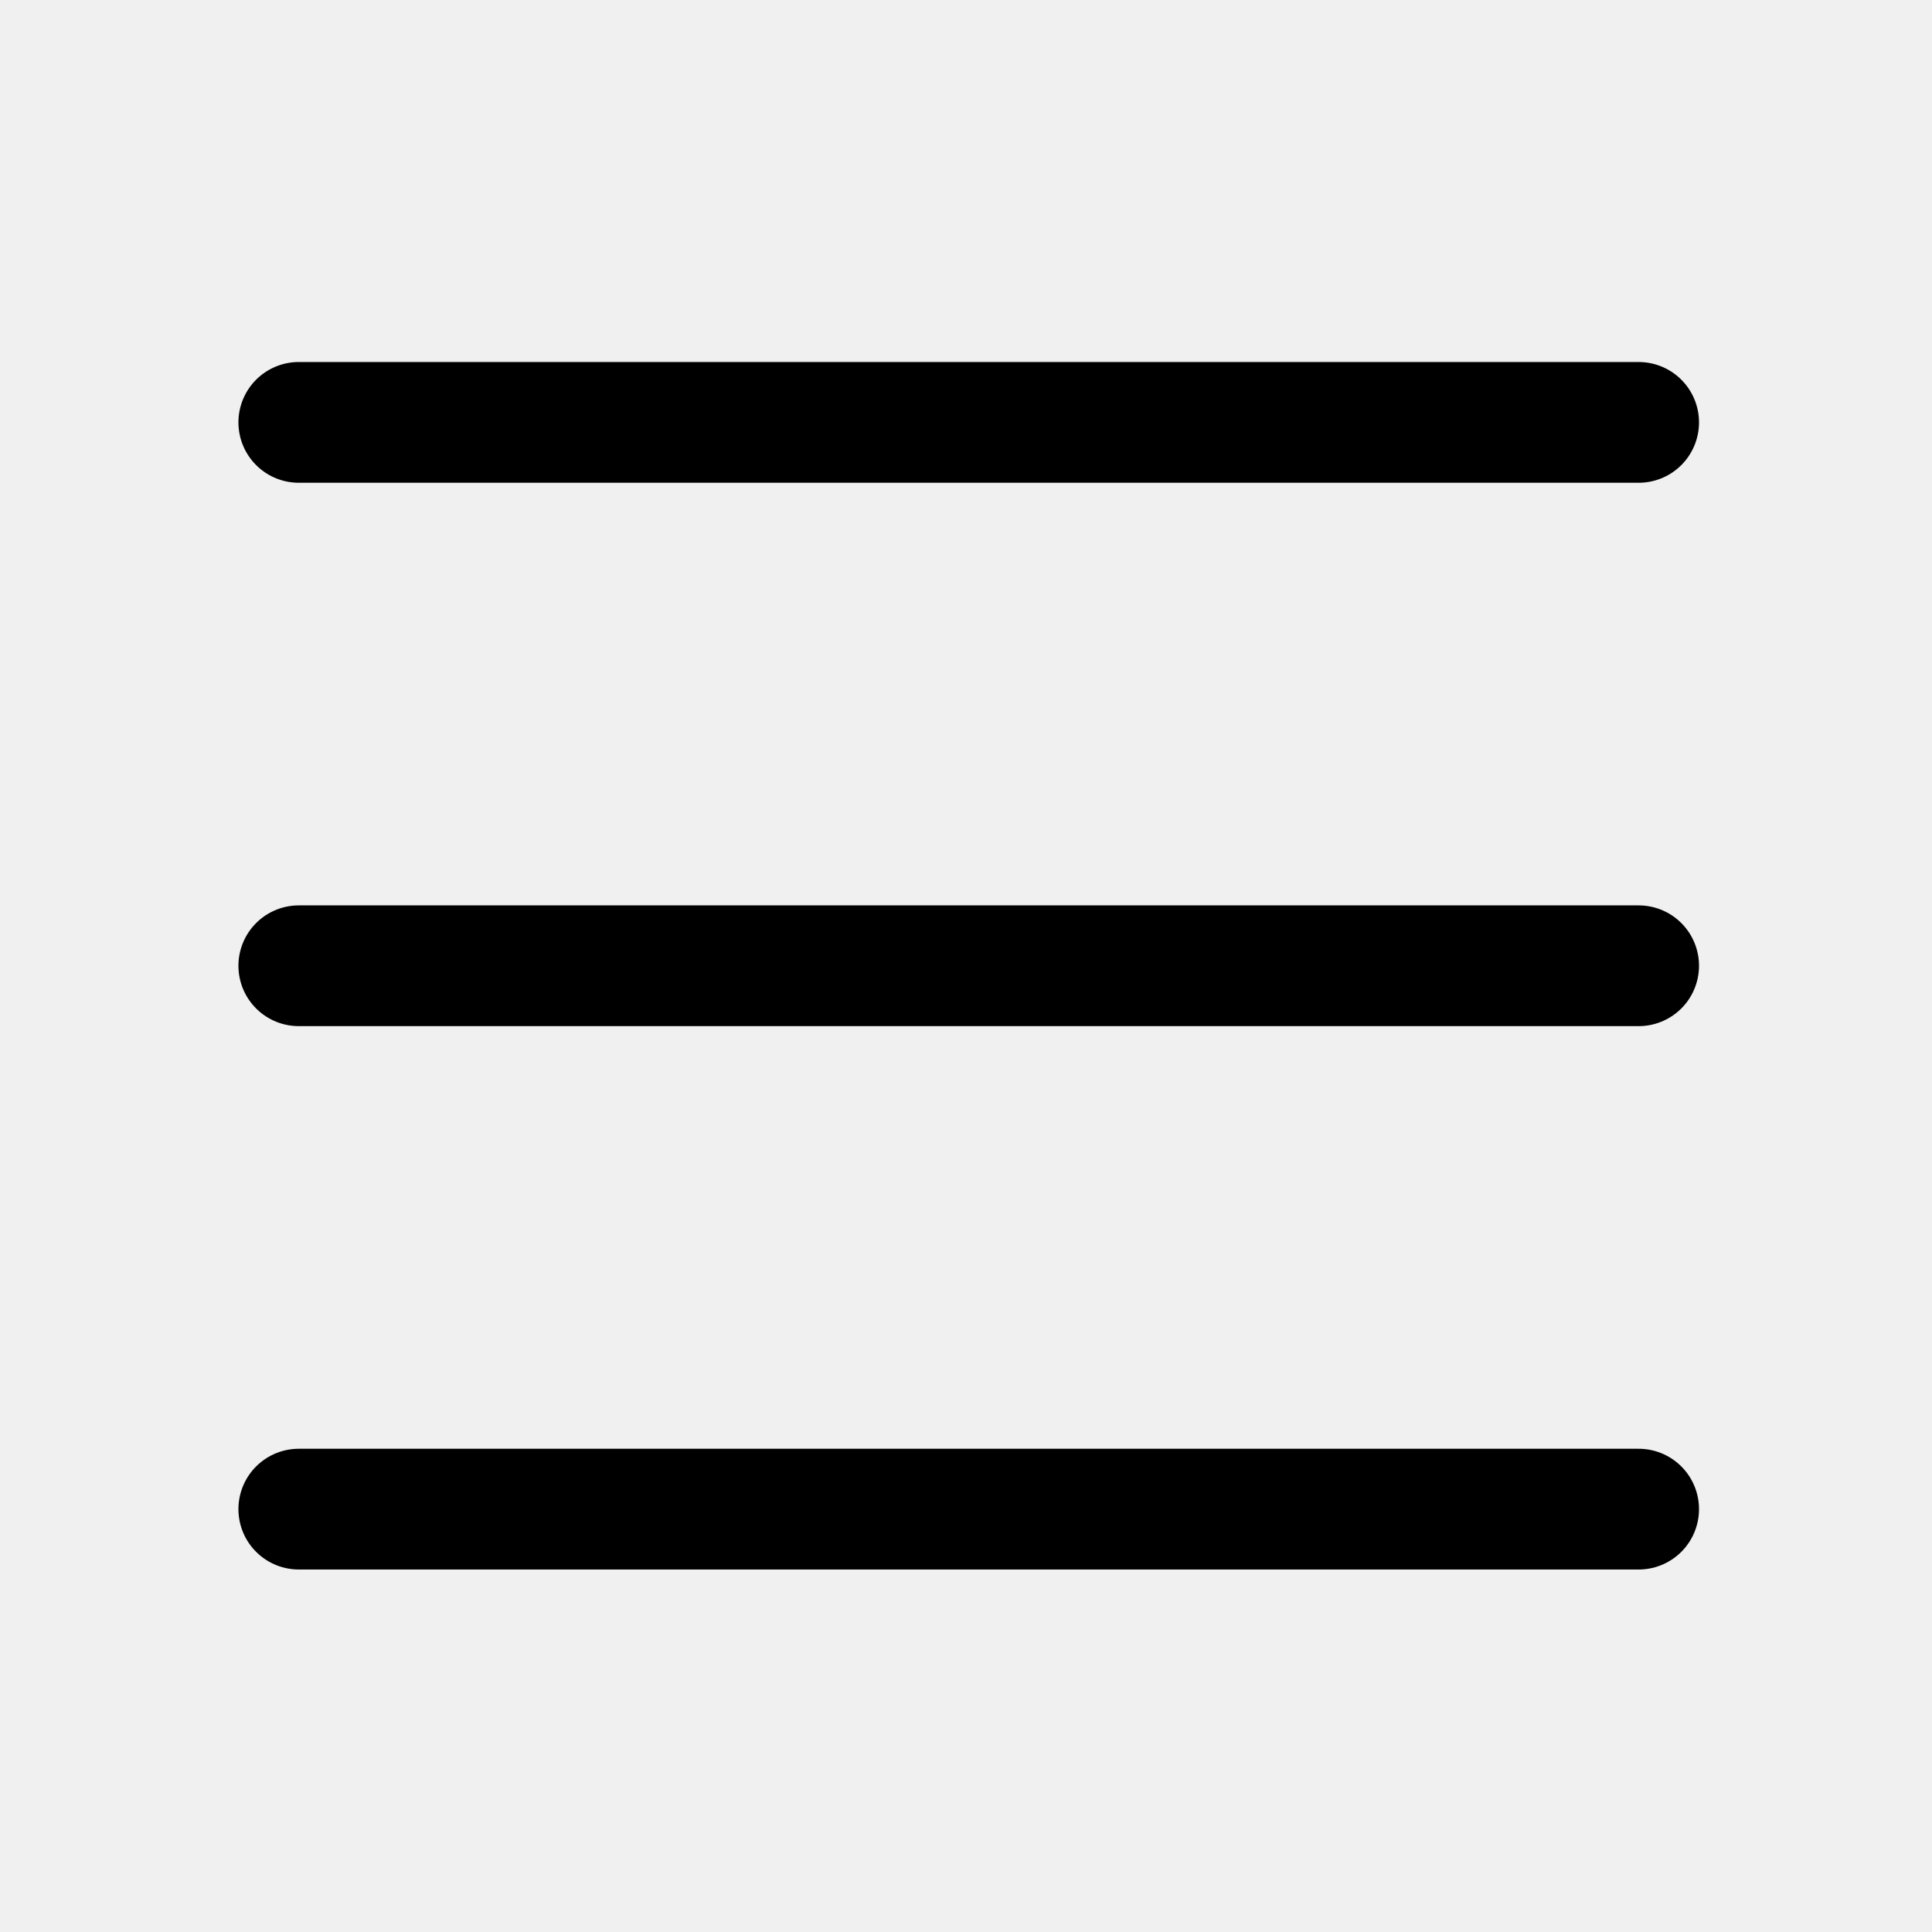
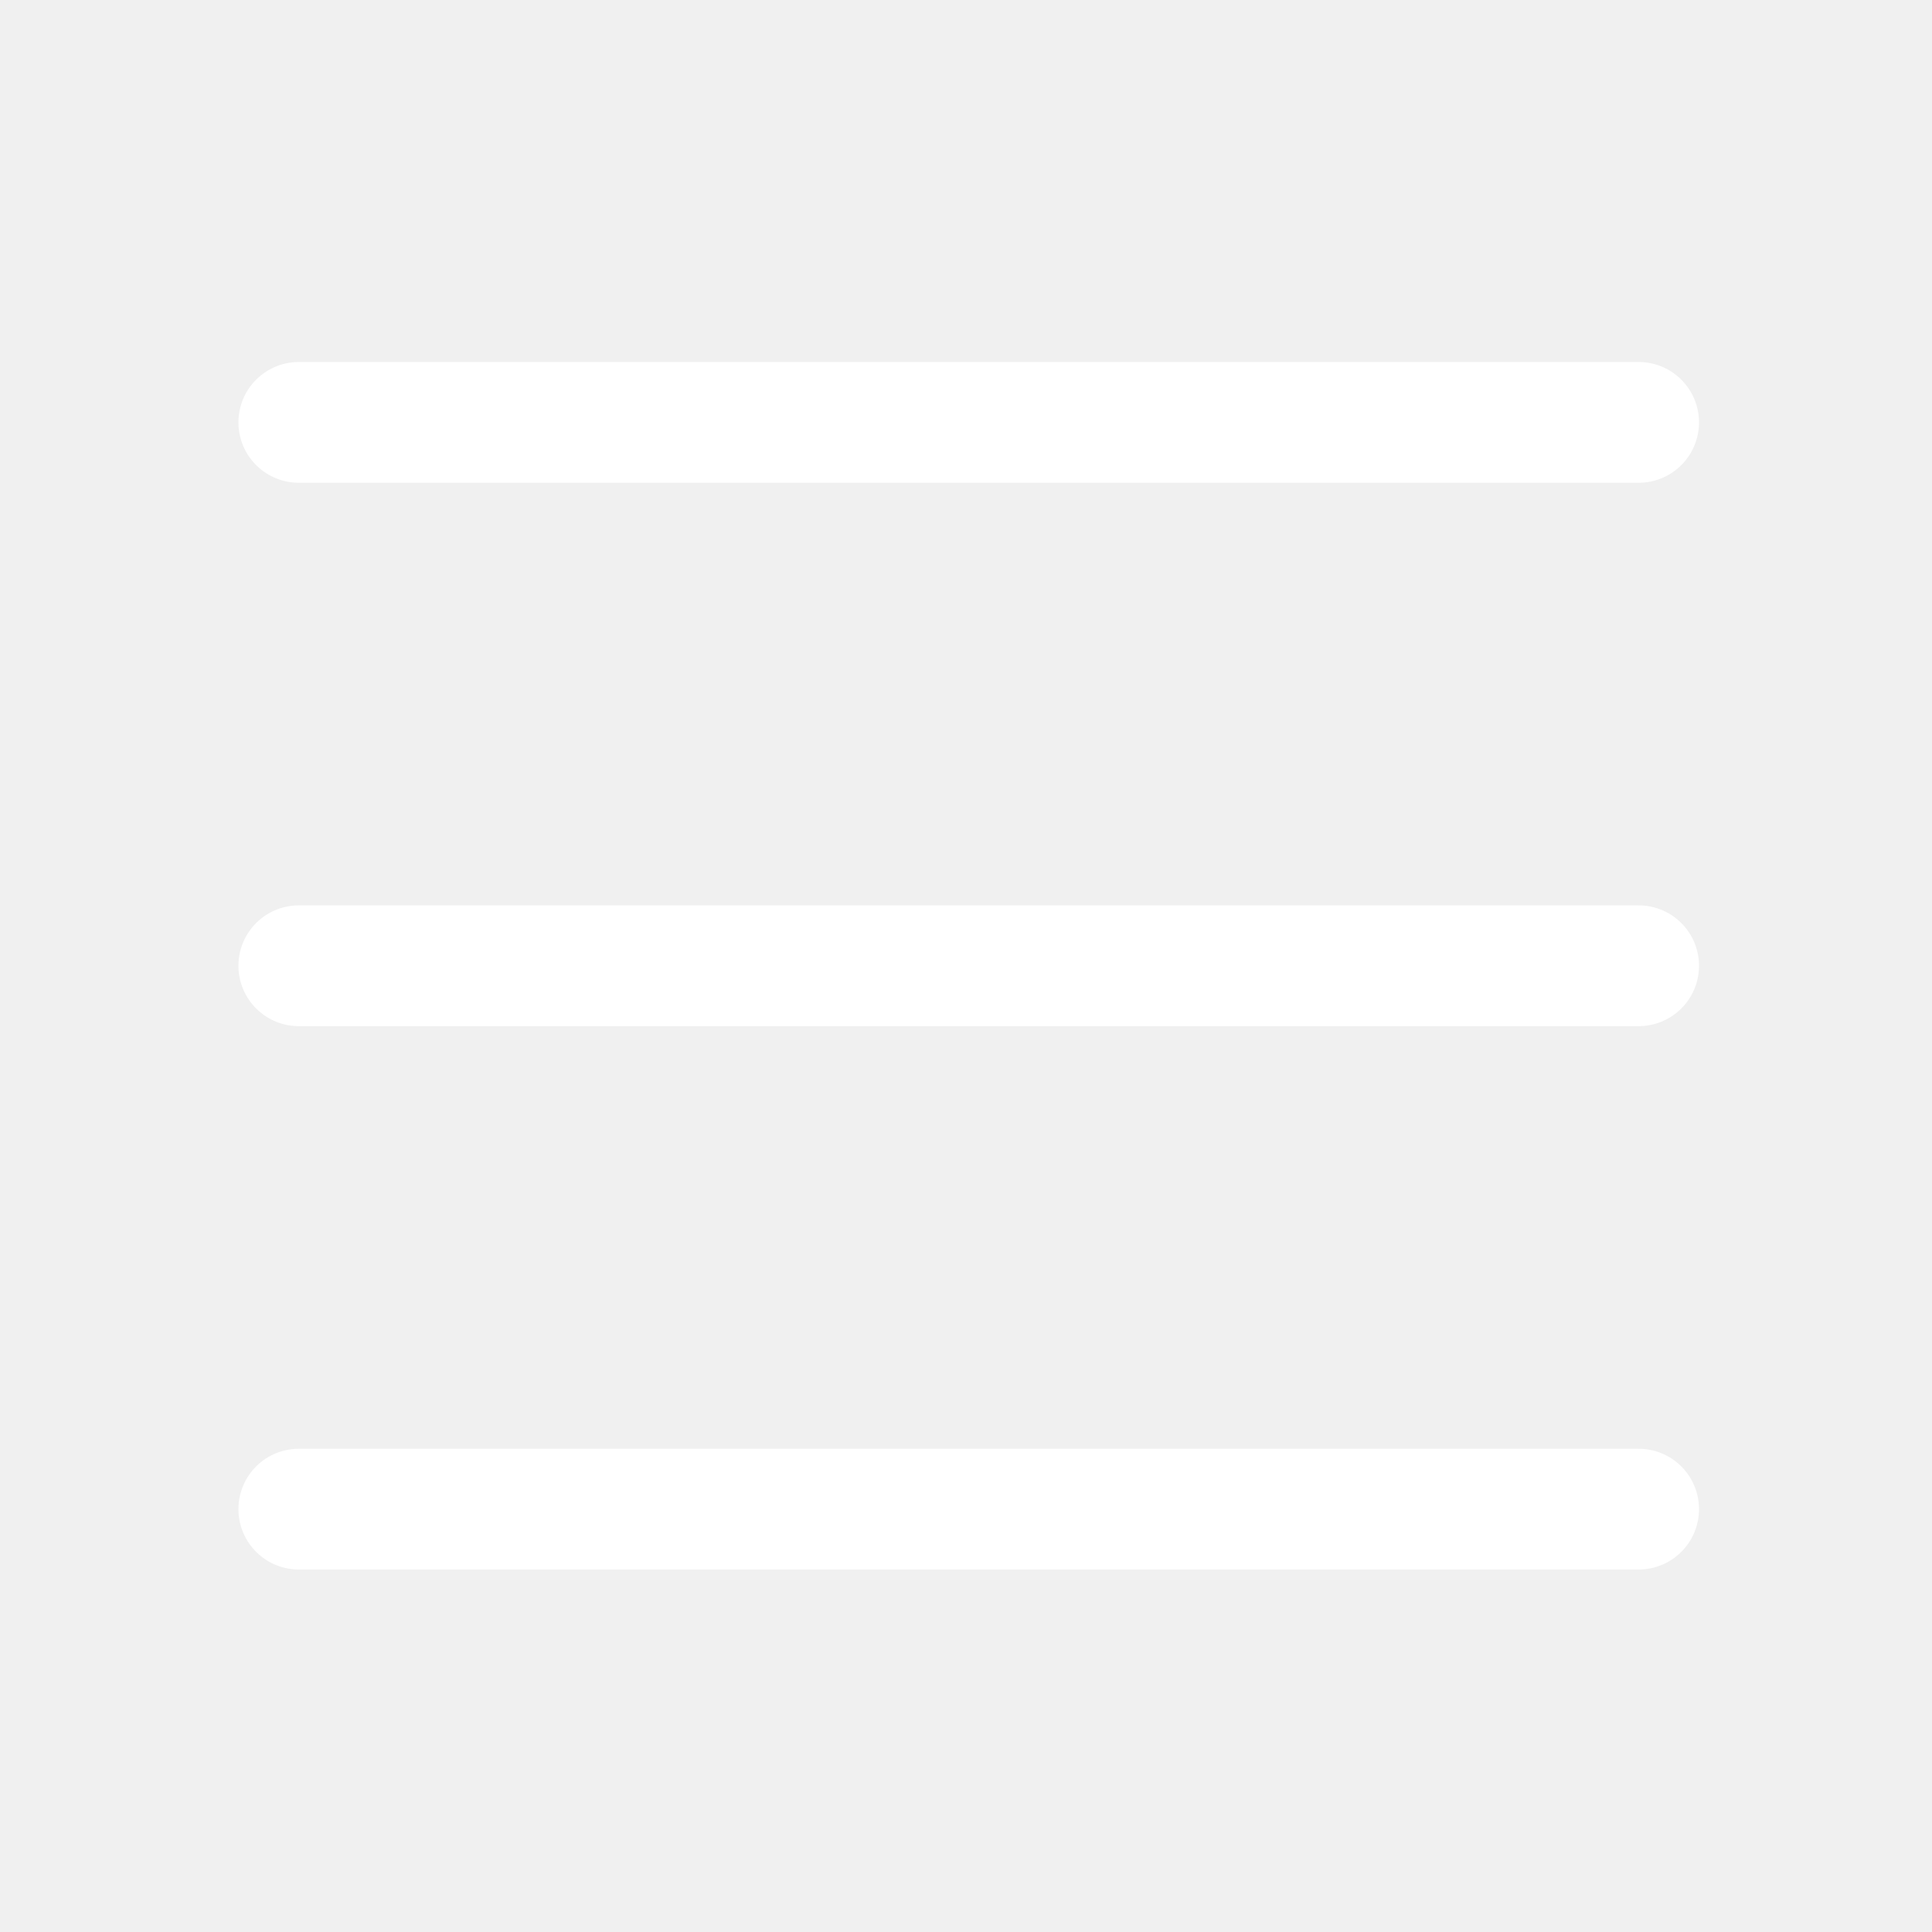
<svg xmlns="http://www.w3.org/2000/svg" id="Layer_1" style="enable-background:new 0 0 32 32;" version="1.1" viewBox="0 0 32 32" xml:space="preserve">
  <style type="text/css">
- 	.st0{fill:none;stroke:#000000;stroke-width:2;stroke-linecap:round;stroke-miterlimit:10;}
+ 	.st0{fill:none;stroke:white;stroke-width:2;stroke-linecap:round;stroke-miterlimit:10;}
</style>
  <path class="st0" d="M4.949,6.996h22.192 M4.949,15.996h22.192 M4.949,24.996h22.192" />
</svg>
